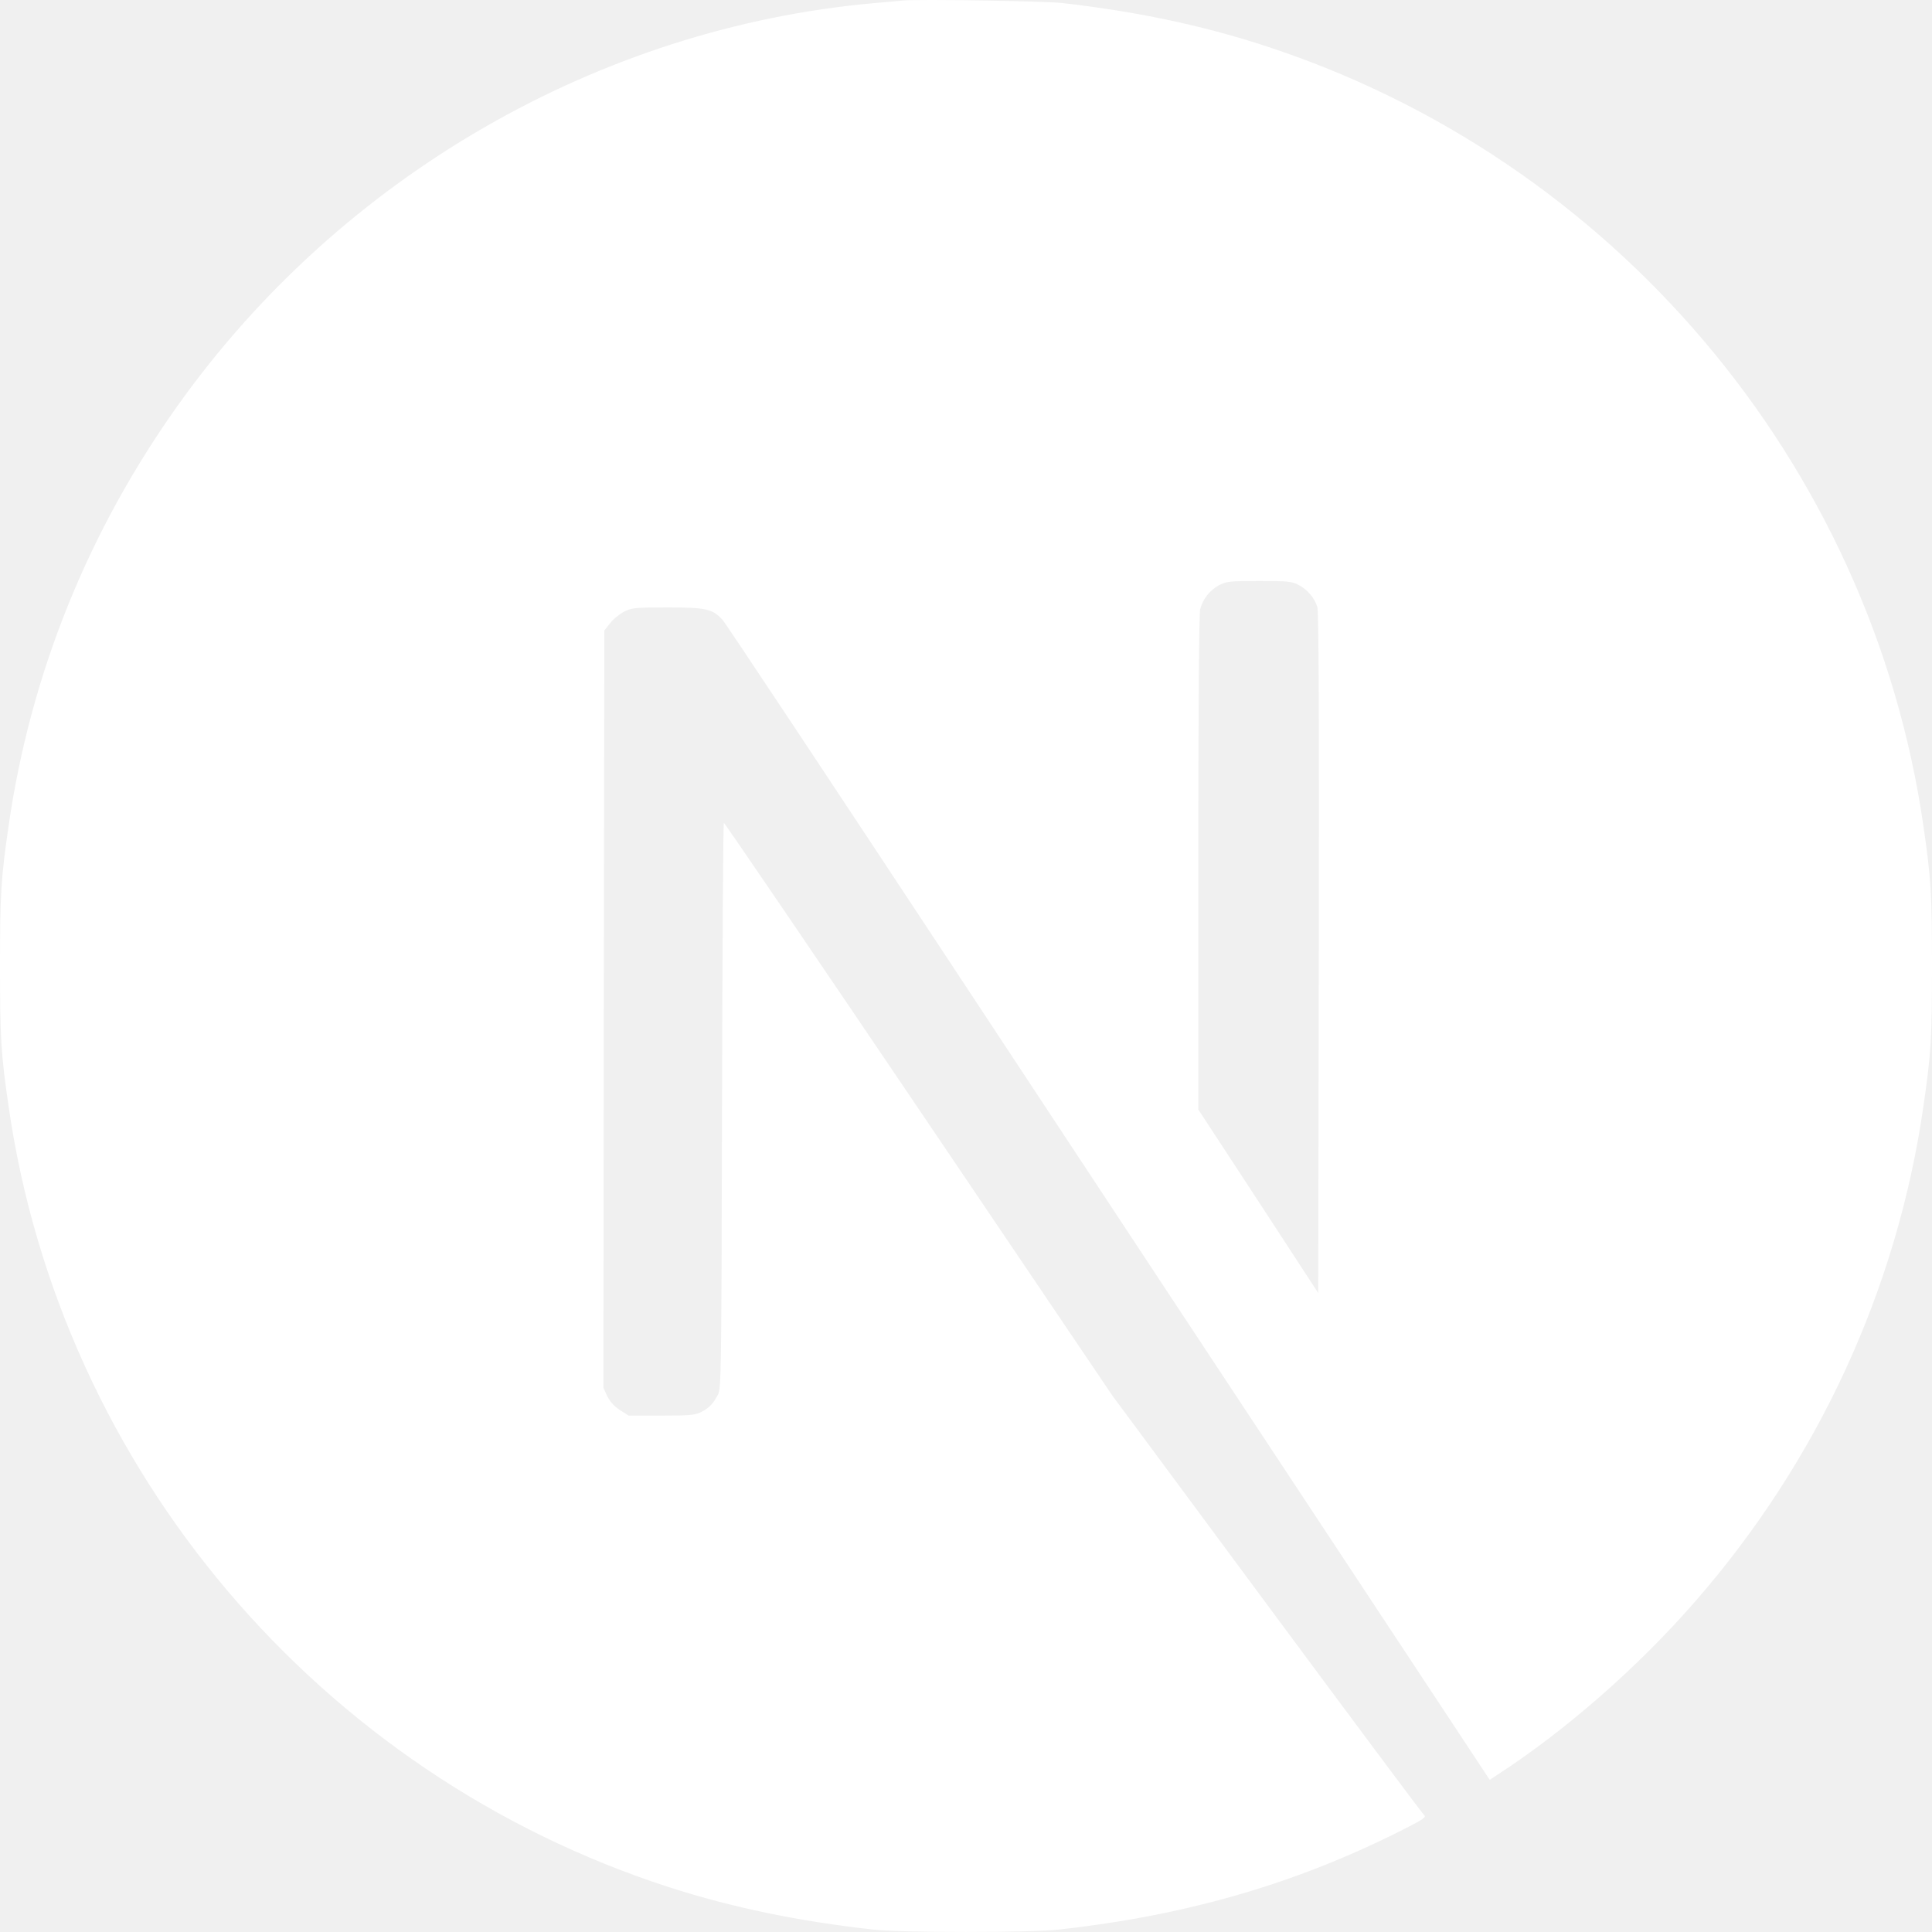
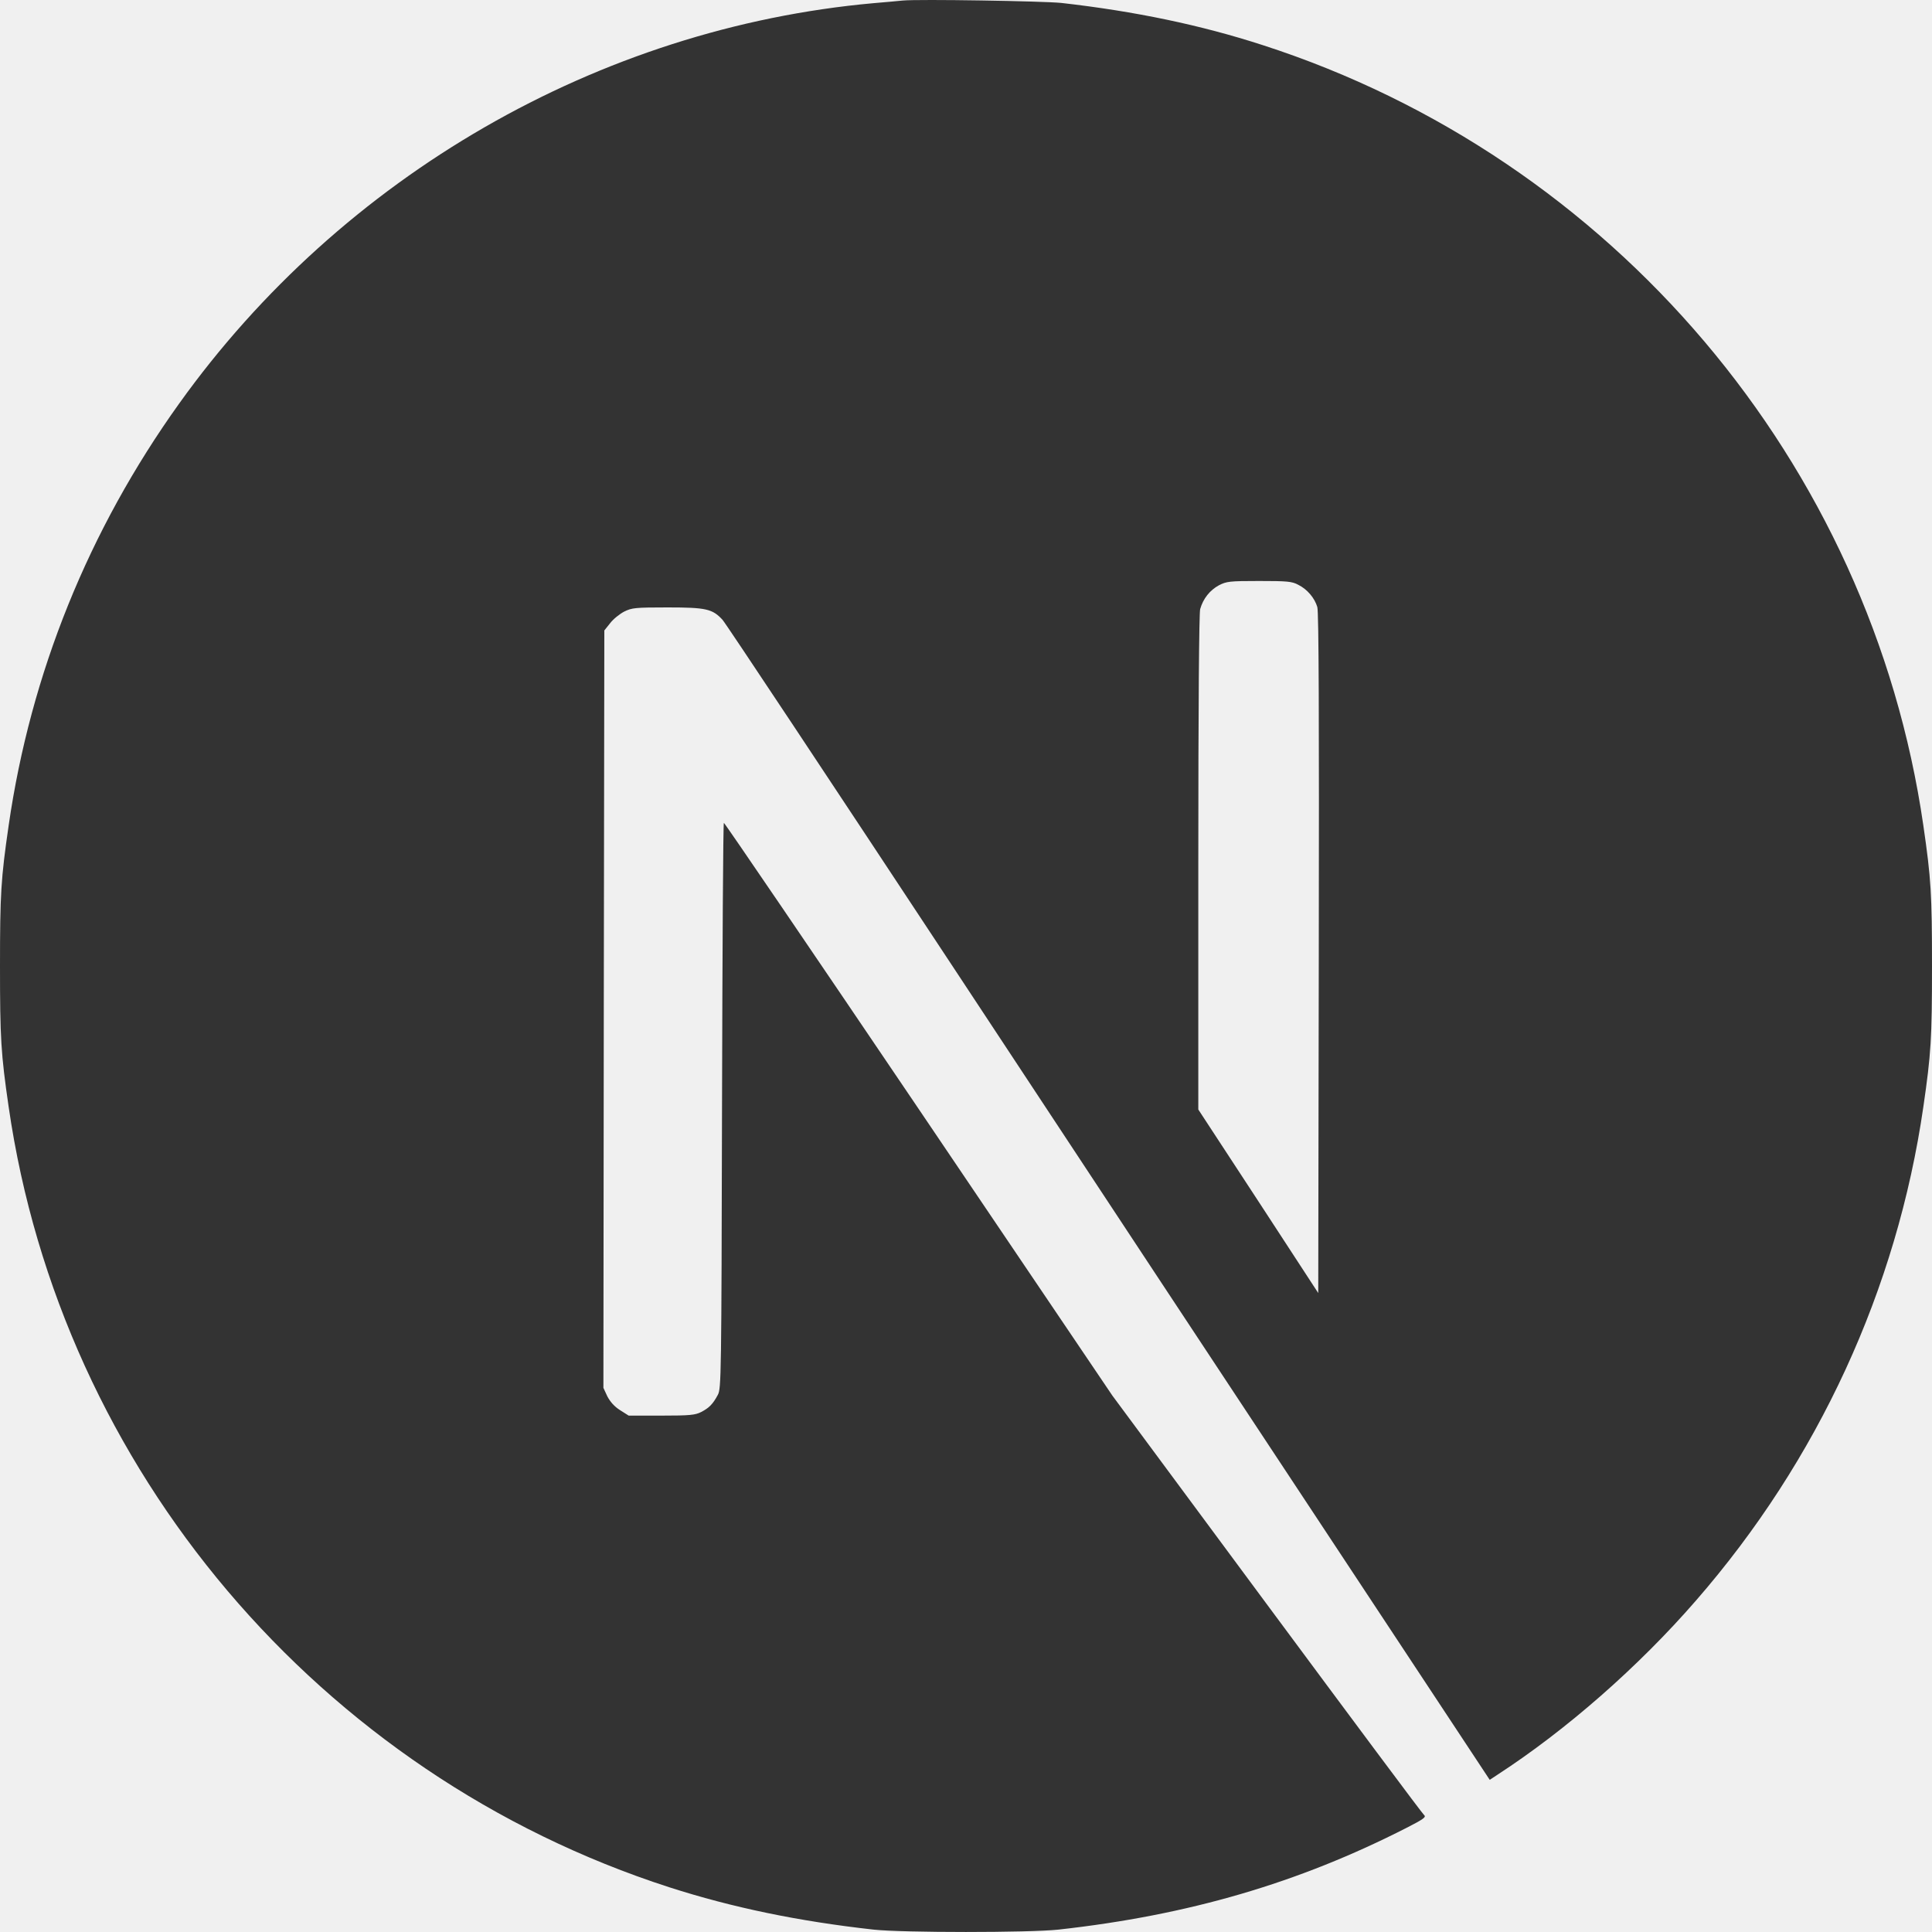
<svg xmlns="http://www.w3.org/2000/svg" width="25" height="25" viewBox="0 0 25 25" fill="none">
-   <path d="M11.681 0.007C11.628 0.012 11.457 0.029 11.303 0.041C7.752 0.361 4.426 2.277 2.319 5.221C1.146 6.858 0.396 8.715 0.112 10.682C0.012 11.369 0 11.572 0 12.502C0 13.433 0.012 13.636 0.112 14.323C0.792 19.017 4.132 22.96 8.663 24.422C9.475 24.683 10.33 24.861 11.303 24.969C11.681 25.01 13.319 25.01 13.697 24.969C15.376 24.783 16.799 24.368 18.201 23.652C18.416 23.542 18.458 23.513 18.429 23.488C18.409 23.474 17.493 22.244 16.393 20.759L14.394 18.059L11.889 14.352C10.511 12.314 9.377 10.648 9.367 10.648C9.357 10.645 9.348 12.292 9.343 14.303C9.335 17.824 9.333 17.966 9.289 18.049C9.225 18.169 9.176 18.218 9.074 18.271C8.996 18.311 8.927 18.318 8.558 18.318H8.135L8.023 18.247C7.95 18.201 7.896 18.139 7.859 18.069L7.808 17.959L7.813 13.06L7.82 8.158L7.896 8.063C7.935 8.011 8.018 7.945 8.077 7.914C8.177 7.865 8.216 7.86 8.639 7.86C9.137 7.86 9.22 7.879 9.35 8.021C9.387 8.06 10.743 10.103 12.366 12.563C13.988 15.024 16.207 18.384 17.297 20.033L19.277 23.031L19.377 22.965C20.264 22.389 21.202 21.568 21.945 20.712C23.526 18.897 24.546 16.683 24.888 14.323C24.988 13.636 25 13.433 25 12.502C25 11.572 24.988 11.369 24.888 10.682C24.208 5.988 20.867 2.045 16.337 0.583C15.538 0.324 14.687 0.146 13.734 0.038C13.499 0.014 11.884 -0.013 11.681 0.007ZM16.799 7.567C16.916 7.625 17.011 7.738 17.046 7.855C17.065 7.919 17.07 9.277 17.065 12.339L17.058 16.732L16.283 15.544L15.506 14.357V11.163C15.506 9.099 15.516 7.938 15.53 7.882C15.569 7.745 15.655 7.638 15.772 7.574C15.872 7.523 15.909 7.518 16.293 7.518C16.654 7.518 16.718 7.523 16.799 7.567Z" fill="white" />
+   <path d="M11.681 0.007C11.628 0.012 11.457 0.029 11.303 0.041C7.752 0.361 4.426 2.277 2.319 5.221C1.146 6.858 0.396 8.715 0.112 10.682C0.012 11.369 0 11.572 0 12.502C0 13.433 0.012 13.636 0.112 14.323C0.792 19.017 4.132 22.96 8.663 24.422C9.475 24.683 10.33 24.861 11.303 24.969C11.681 25.01 13.319 25.01 13.697 24.969C15.376 24.783 16.799 24.368 18.201 23.652C18.416 23.542 18.458 23.513 18.429 23.488C18.409 23.474 17.493 22.244 16.393 20.759L14.394 18.059L11.889 14.352C10.511 12.314 9.377 10.648 9.367 10.648C9.357 10.645 9.348 12.292 9.343 14.303C9.335 17.824 9.333 17.966 9.289 18.049C9.225 18.169 9.176 18.218 9.074 18.271C8.996 18.311 8.927 18.318 8.558 18.318H8.135L8.023 18.247C7.95 18.201 7.896 18.139 7.859 18.069L7.808 17.959L7.813 13.06L7.82 8.158L7.896 8.063C7.935 8.011 8.018 7.945 8.077 7.914C8.177 7.865 8.216 7.86 8.639 7.86C9.137 7.86 9.22 7.879 9.35 8.021C9.387 8.06 10.743 10.103 12.366 12.563C13.988 15.024 16.207 18.384 17.297 20.033L19.277 23.031L19.377 22.965C20.264 22.389 21.202 21.568 21.945 20.712C23.526 18.897 24.546 16.683 24.888 14.323C24.988 13.636 25 13.433 25 12.502C25 11.572 24.988 11.369 24.888 10.682C24.208 5.988 20.867 2.045 16.337 0.583C15.538 0.324 14.687 0.146 13.734 0.038C13.499 0.014 11.884 -0.013 11.681 0.007ZM16.799 7.567C16.916 7.625 17.011 7.738 17.046 7.855C17.065 7.919 17.07 9.277 17.065 12.339L17.058 16.732L16.283 15.544L15.506 14.357V11.163C15.506 9.099 15.516 7.938 15.53 7.882C15.569 7.745 15.655 7.638 15.772 7.574C15.872 7.523 15.909 7.518 16.293 7.518C16.654 7.518 16.718 7.523 16.799 7.567Z" fill="#333" />
</svg>
